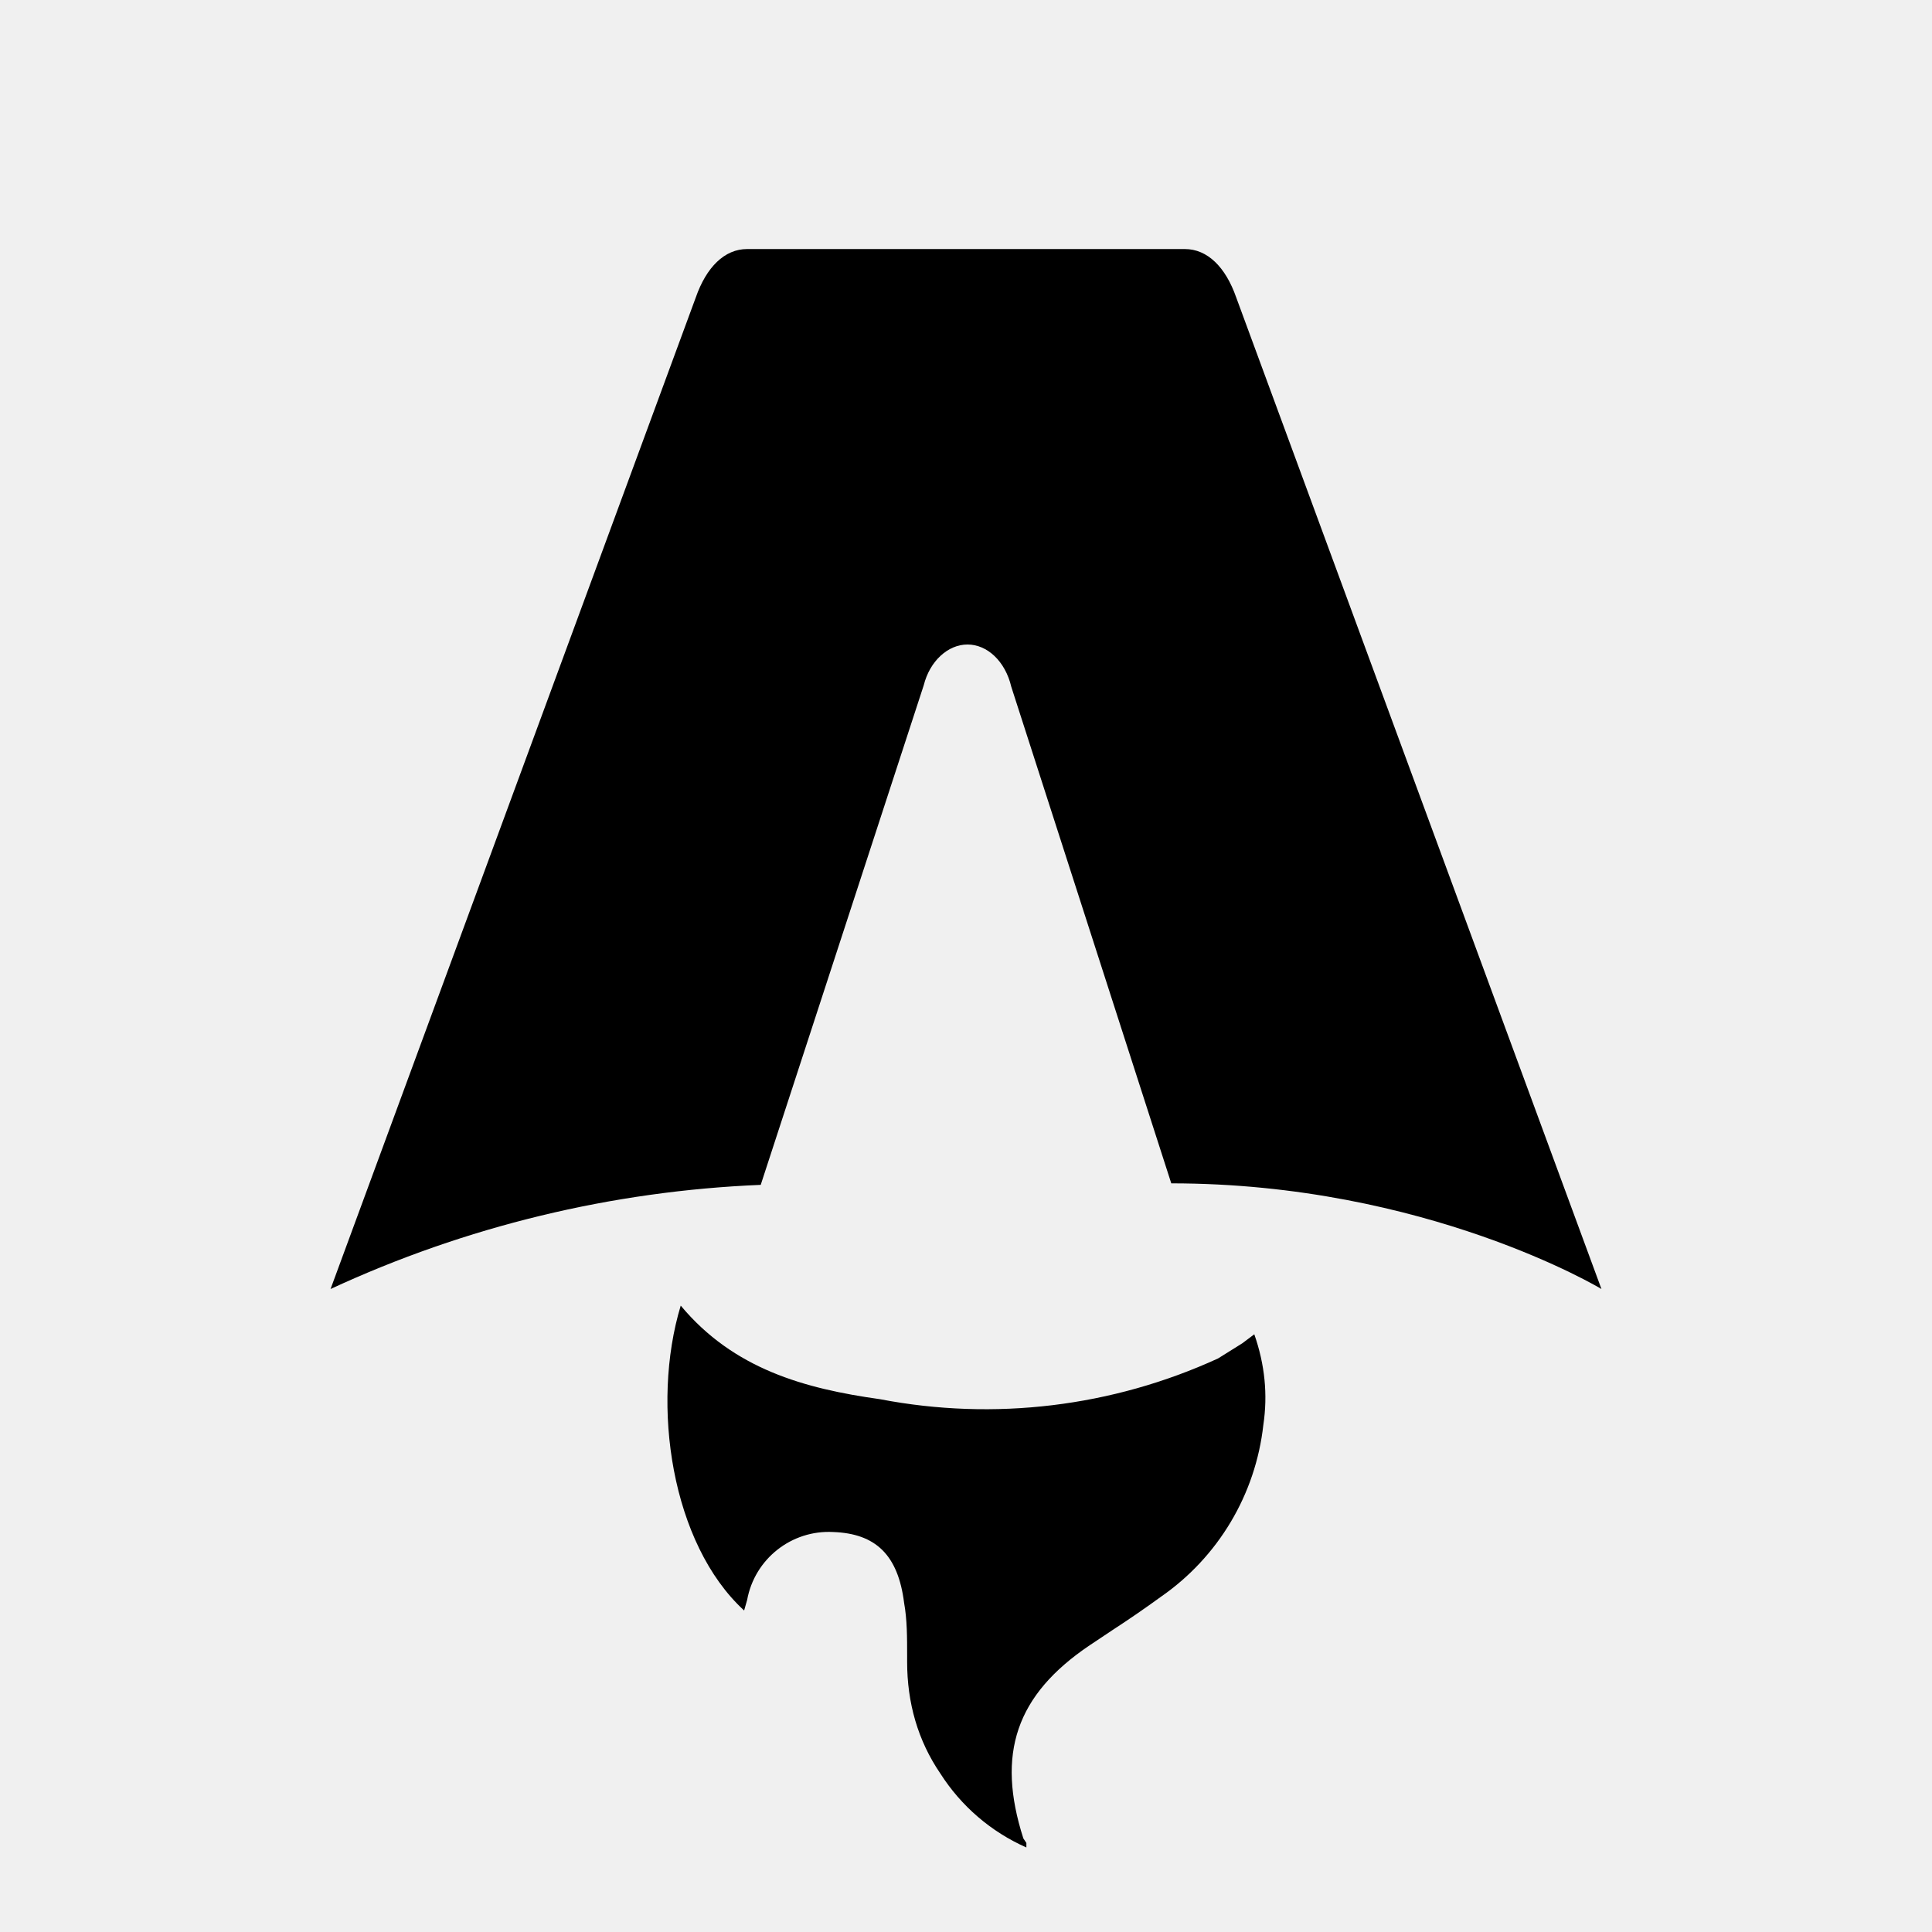
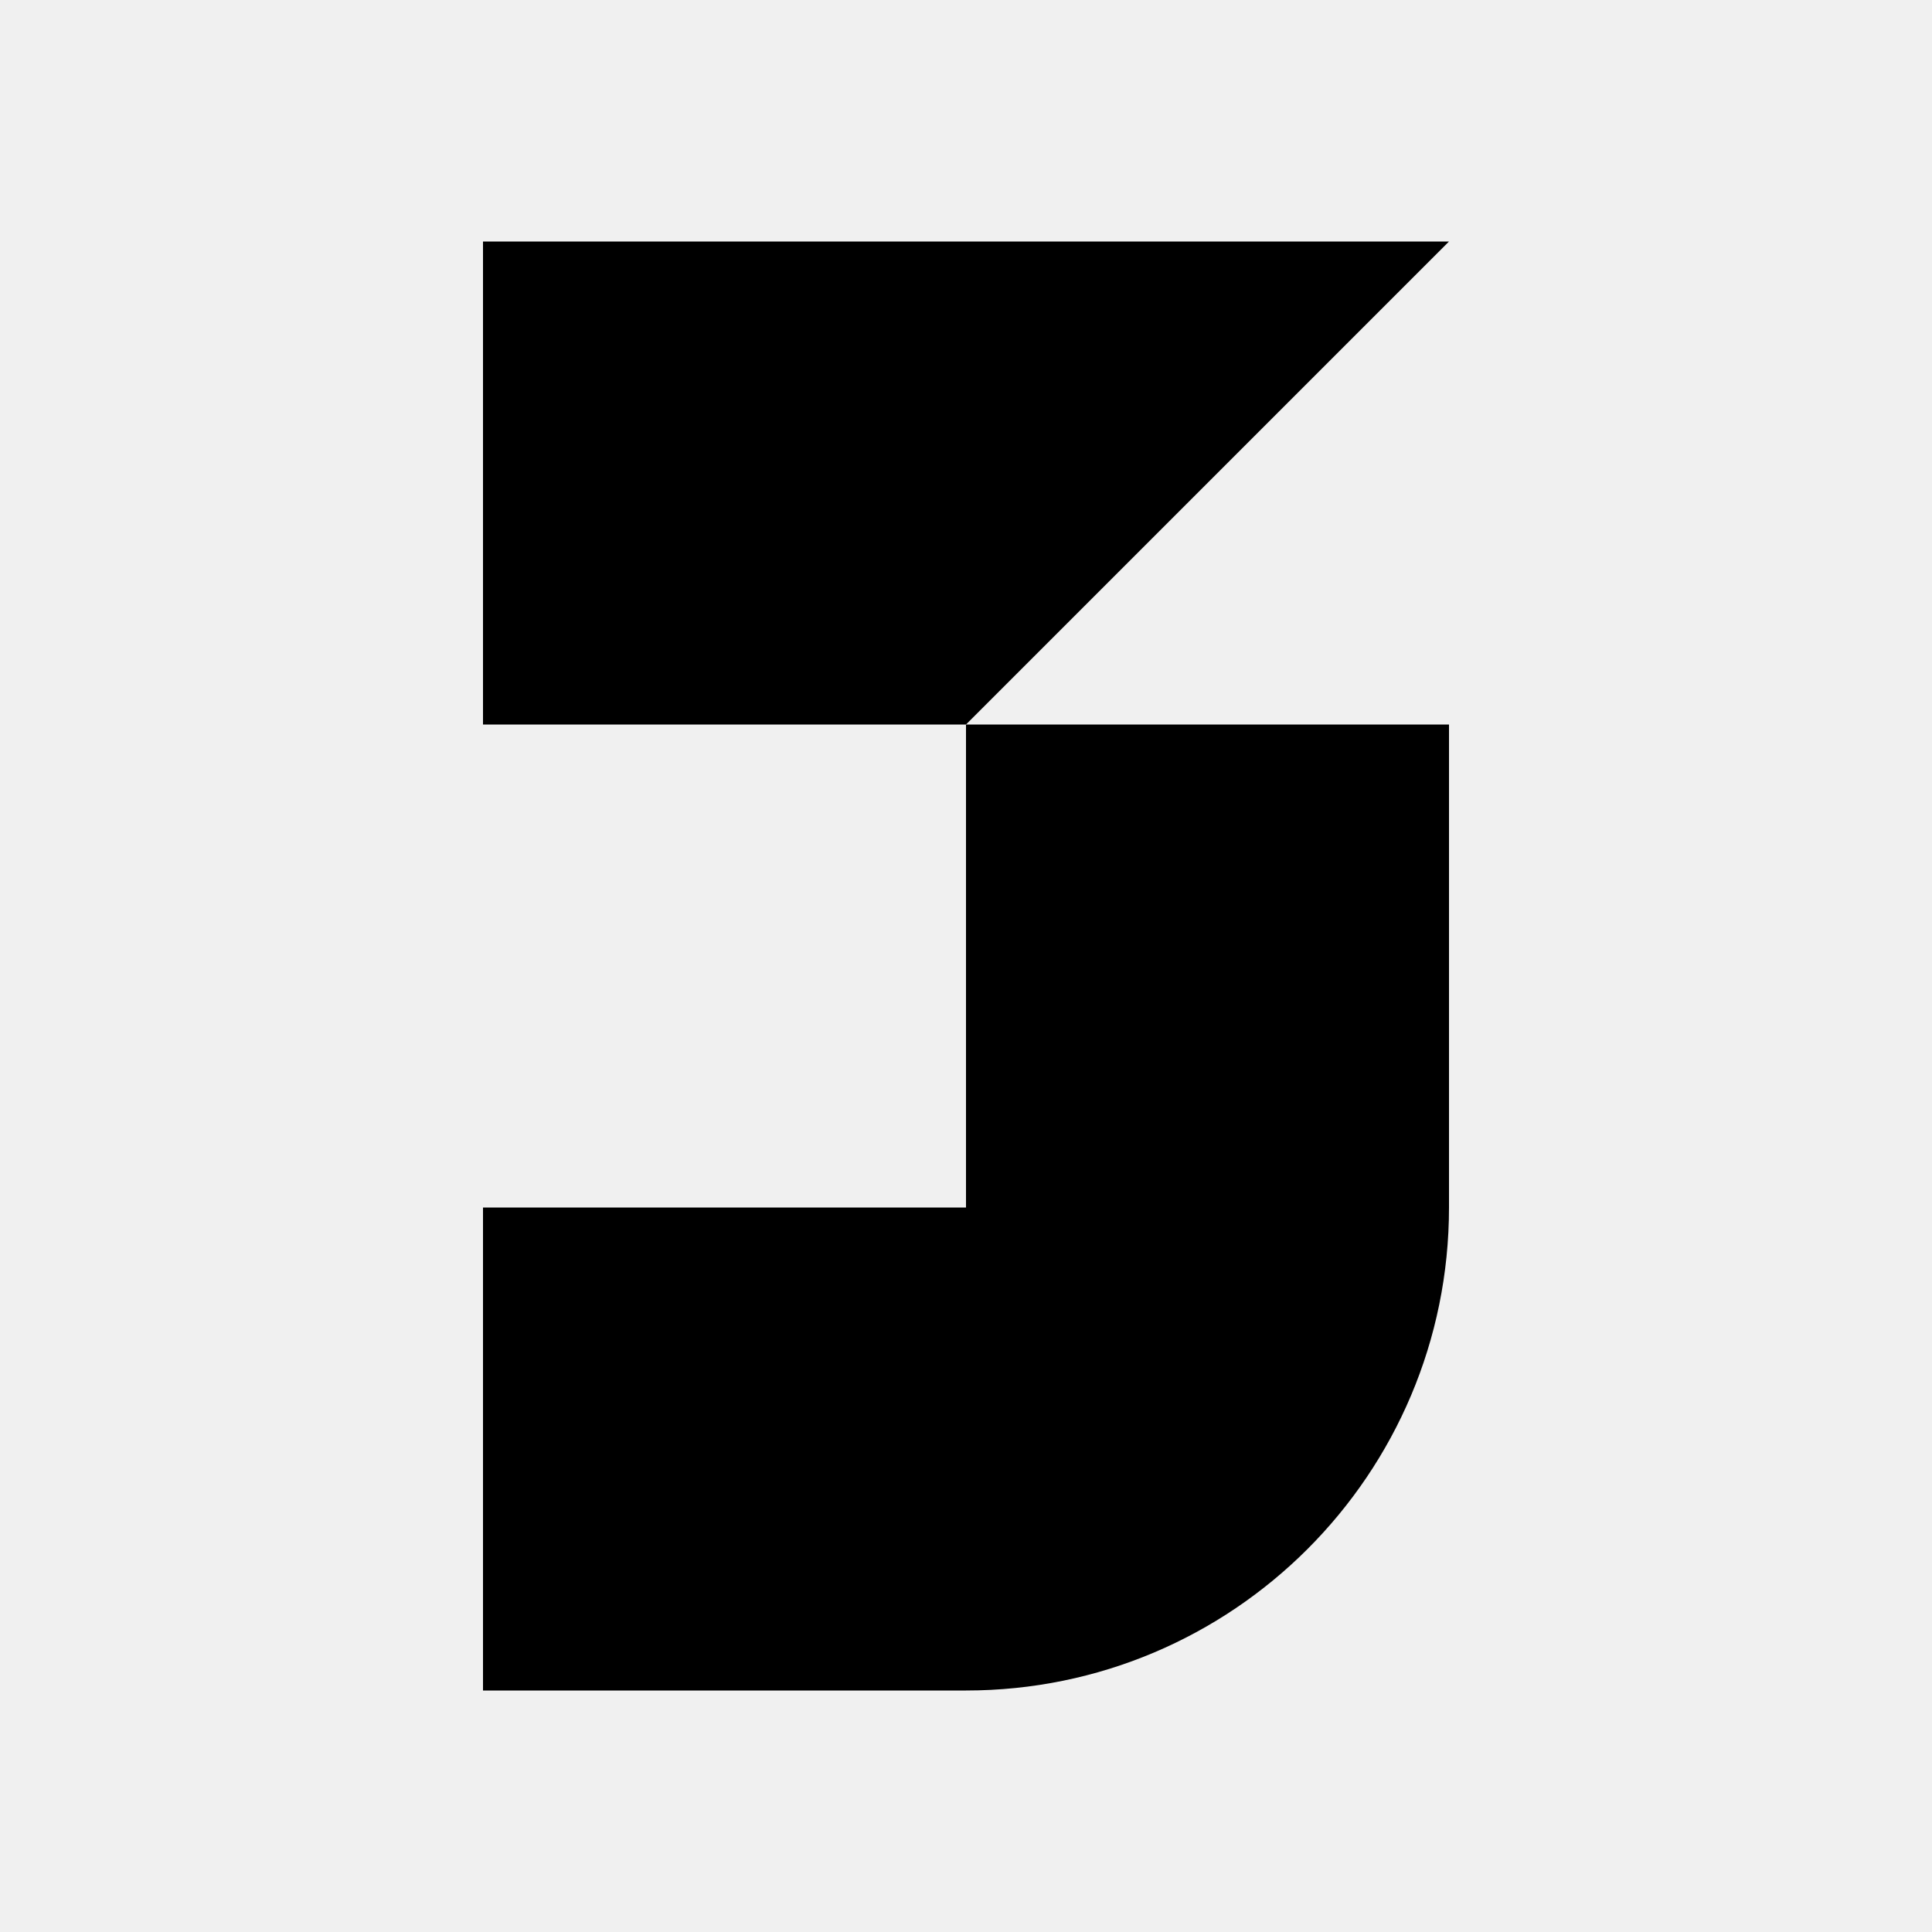
- <svg xmlns="http://www.w3.org/2000/svg" fill="none" viewBox="0 0 128 128">
-   <path d="M50.4 78.5a75.1 75.1 0 0 0-28.5 6.9l24.2-65.7c.7-2 1.9-3.2 3.4-3.2h29c1.5 0 2.7 1.2 3.4 3.2l24.2 65.7s-11.6-7-28.5-7L67 45.5c-.4-1.7-1.6-2.8-2.9-2.8-1.3 0-2.5 1.1-2.9 2.7L50.4 78.5Zm-1.1 28.2Zm-4.2-20.2c-2 6.6-.6 15.8 4.2 20.2a17.5 17.5 0 0 1 .2-.7 5.5 5.5 0 0 1 5.7-4.5c2.8.1 4.3 1.5 4.7 4.7.2 1.1.2 2.3.2 3.5v.4c0 2.7.7 5.2 2.2 7.4a13 13 0 0 0 5.7 4.9v-.3l-.2-.3c-1.8-5.6-.5-9.5 4.4-12.8l1.5-1a73 73 0 0 0 3.2-2.2 16 16 0 0 0 6.8-11.4c.3-2 .1-4-.6-6l-.8.6-1.6 1a37 37 0 0 1-22.4 2.7c-5-.7-9.7-2-13.2-6.2Z" />
+ <svg xmlns="http://www.w3.org/2000/svg" width="32" height="32" viewBox="0 0 32 32" fill="none">
+   <path d="M16 20H8V28H16C20.418 28 24 24.418 24 20V12H16V20Z" fill="none" />
+   <path d="M16 12H8V4H24L16 12Z" fill="none" />
  <style>
        path { fill: #000; }
        @media (prefers-color-scheme: dark) {
            path { fill: #FFF; }
        }
    </style>
</svg>
